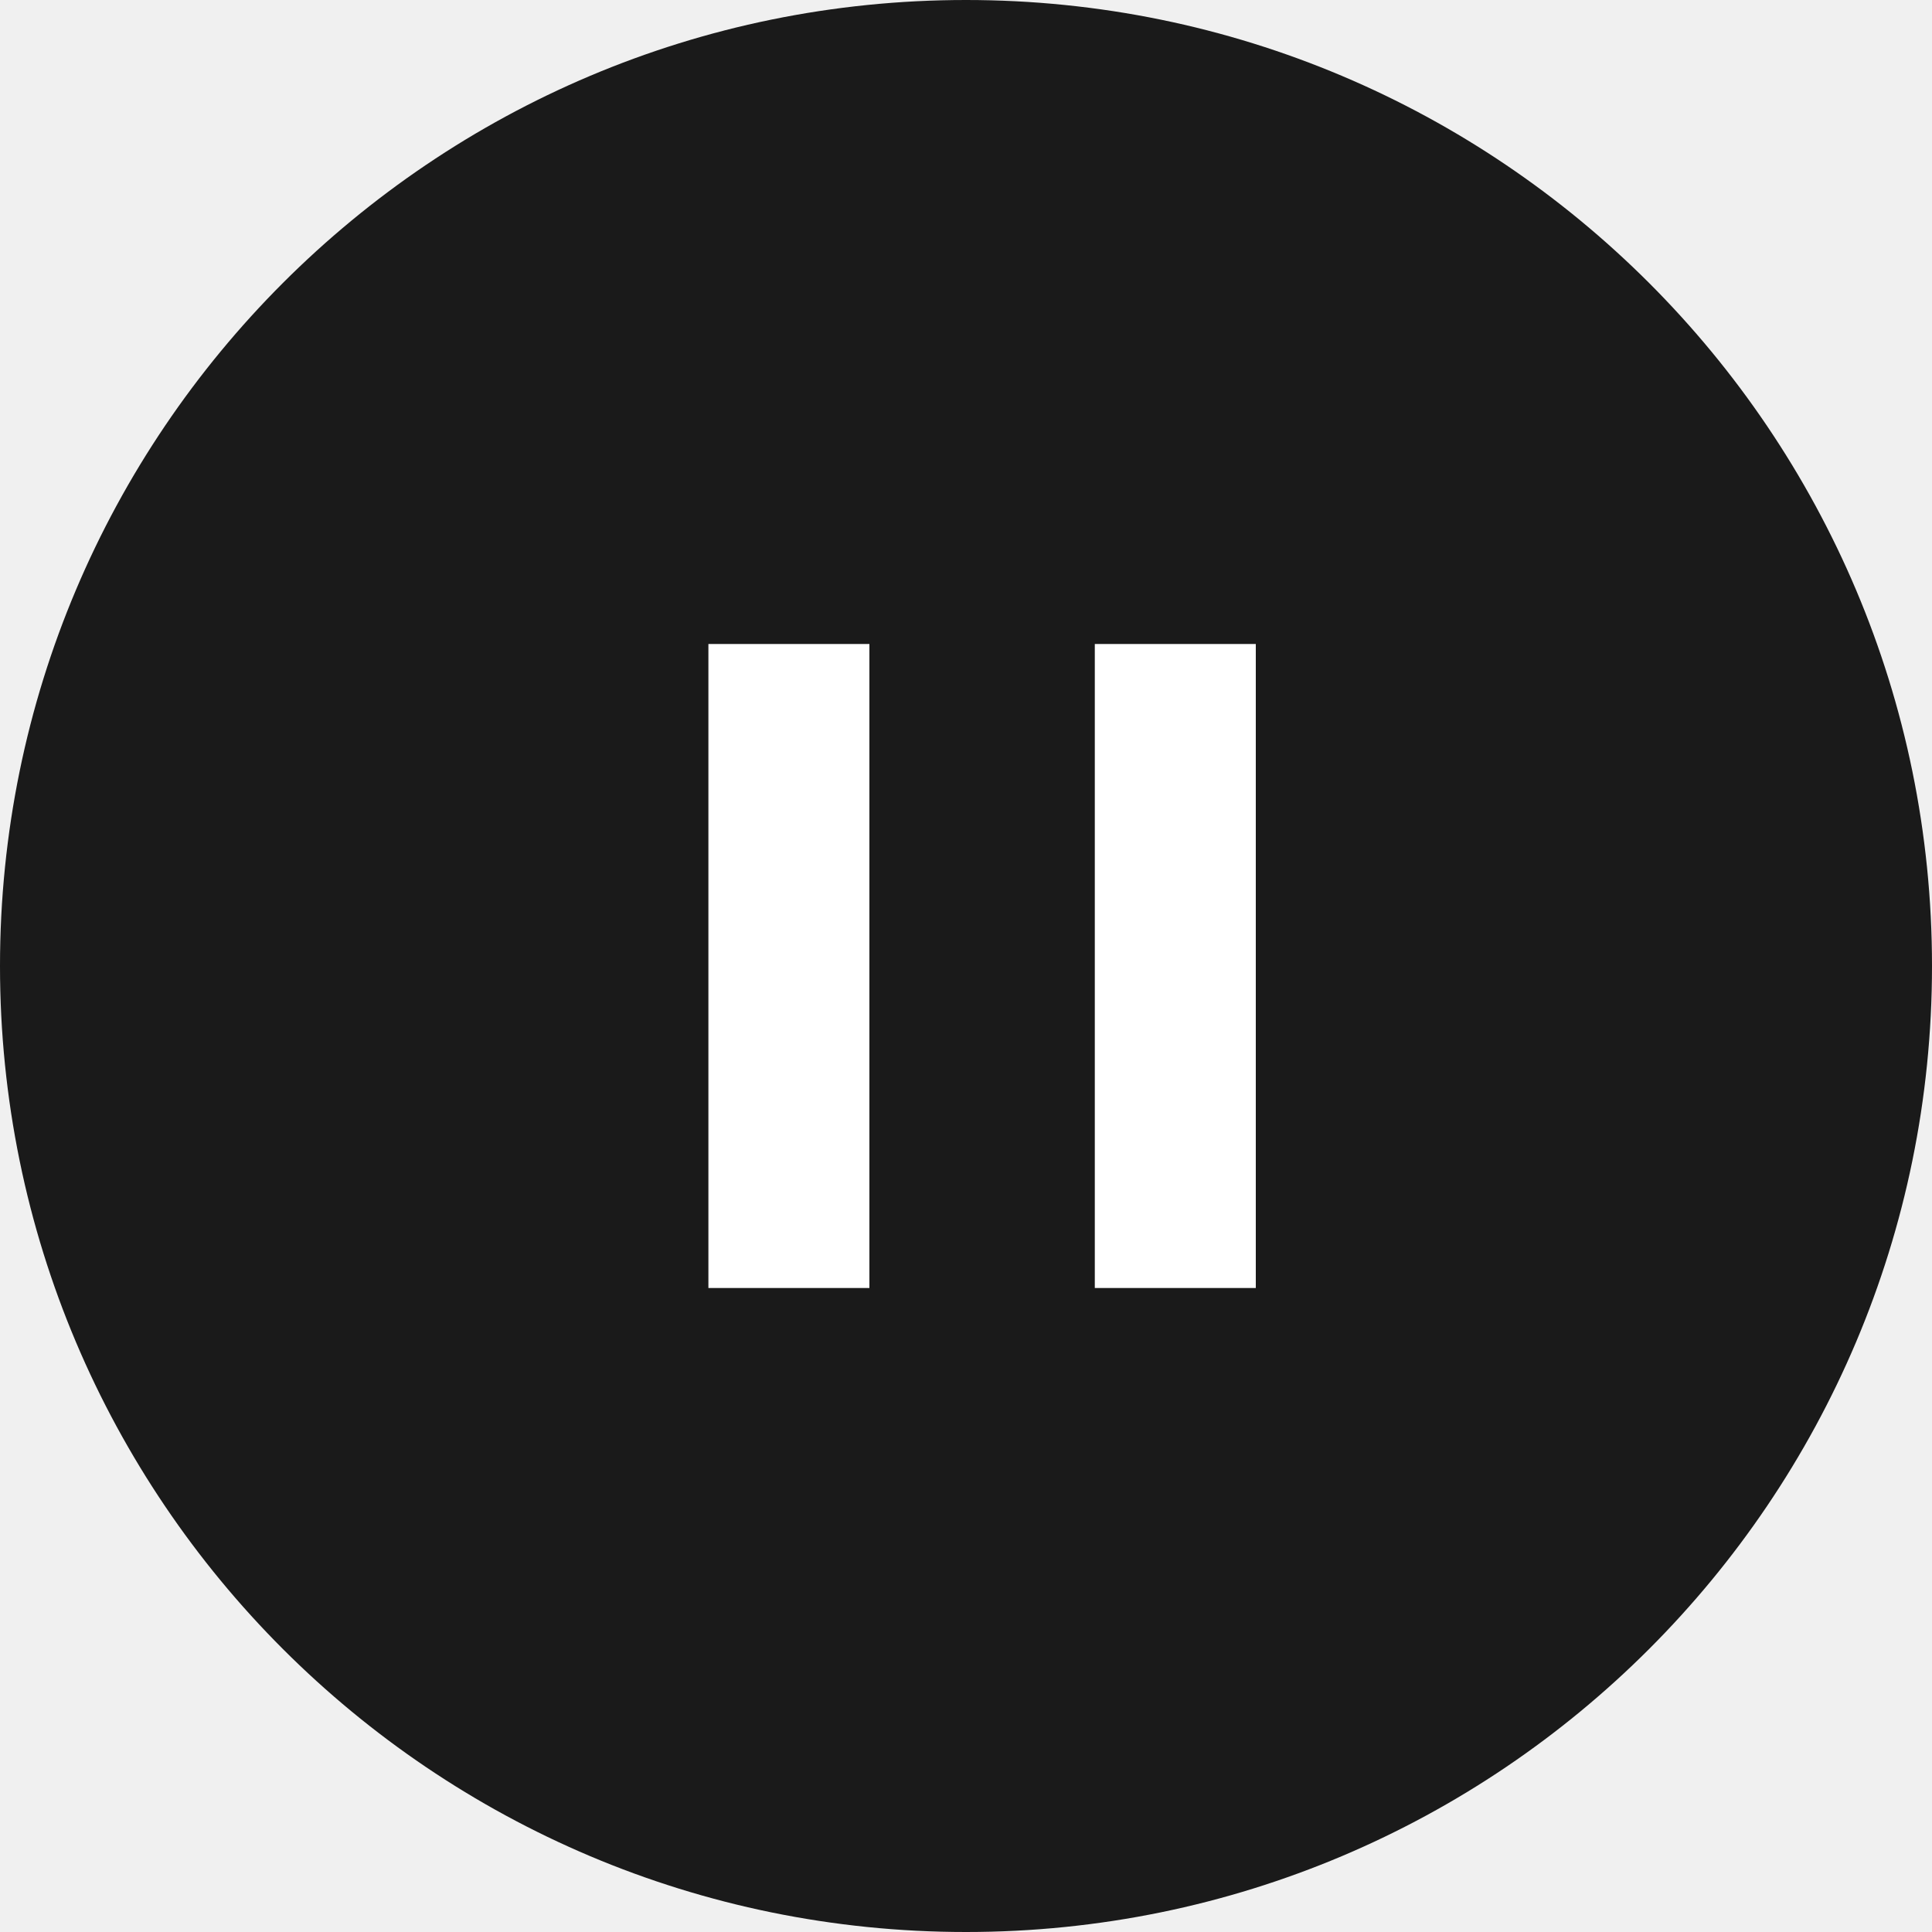
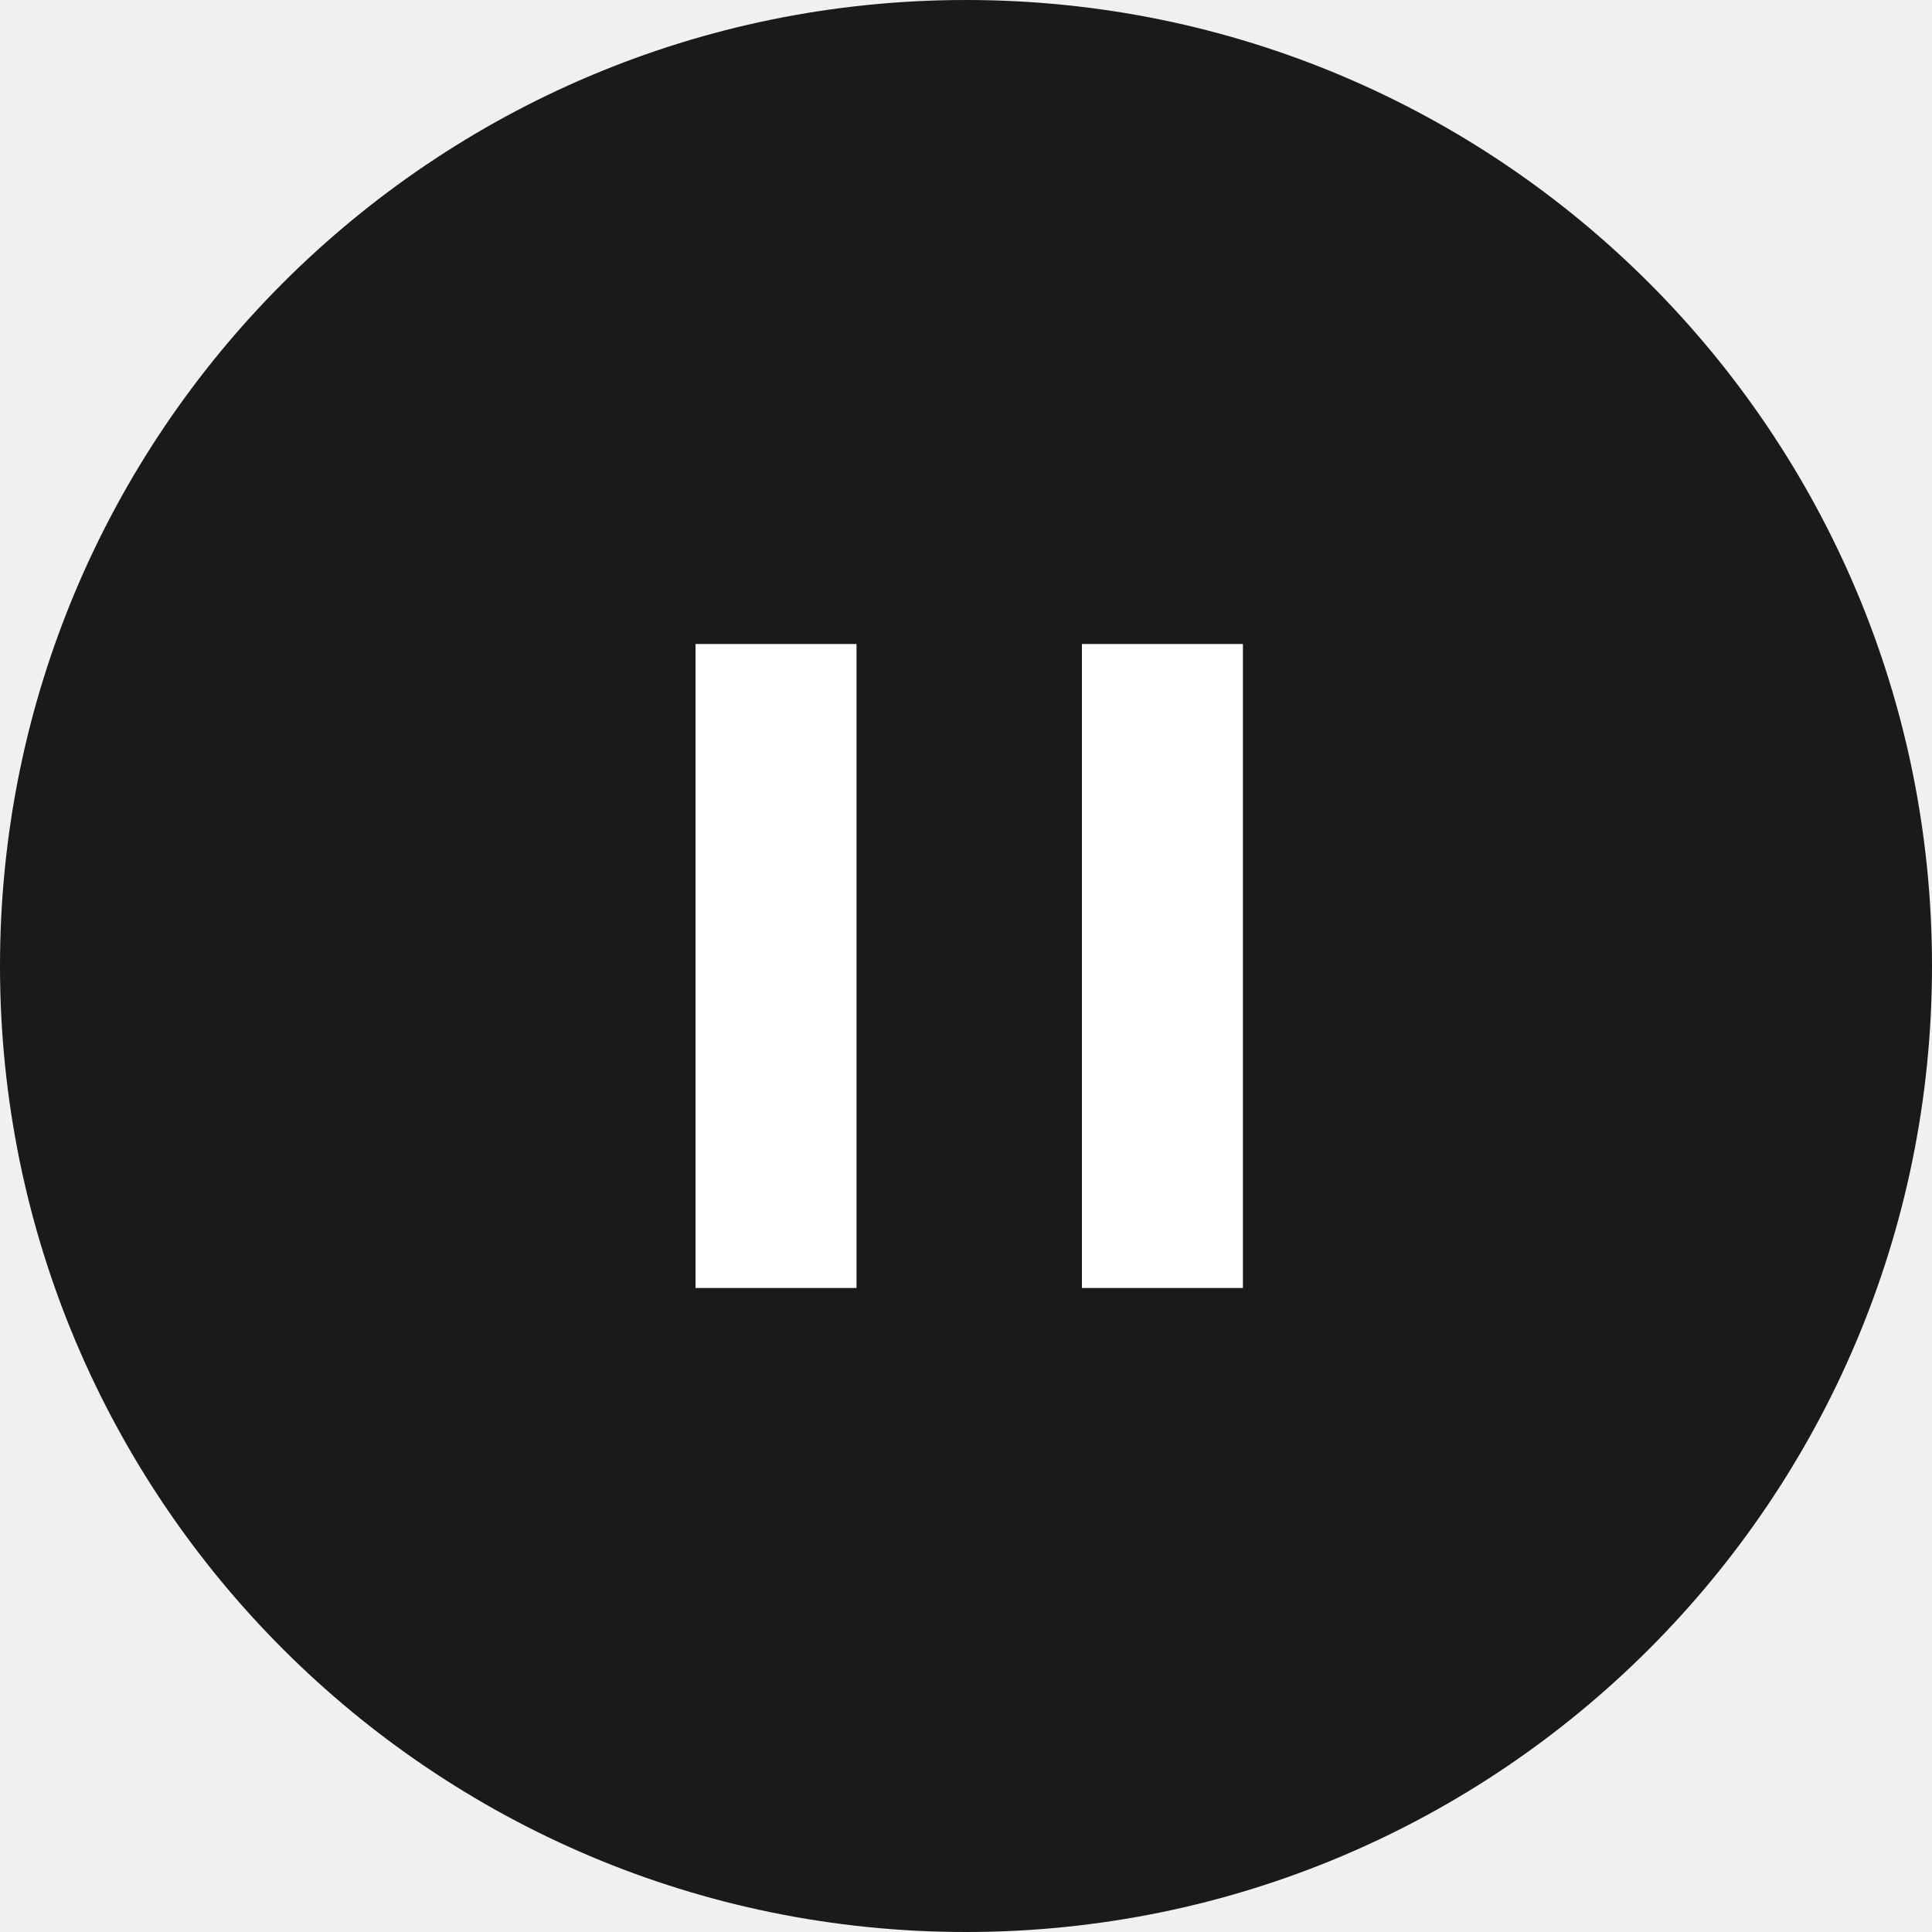
<svg xmlns="http://www.w3.org/2000/svg" width="30" height="30" viewBox="0 0 30 30" fill="none">
  <g>
    <circle cx="15" cy="15" r="15" fill="#1A1A1A" />
-     <rect height="10" width="2.5" x="11" y="10" fill="#FFFFFF" />
-     <rect height="10" width="2.5" x="17" y="10" fill="#FFFFFF" />
+     <rect height="10" width="2.5" x="10.8" y="10" fill="#FFFFFF" />
+     <rect height="10" width="2.5" x="16.8" y="10" fill="#FFFFFF" />
  </g>
</svg>
